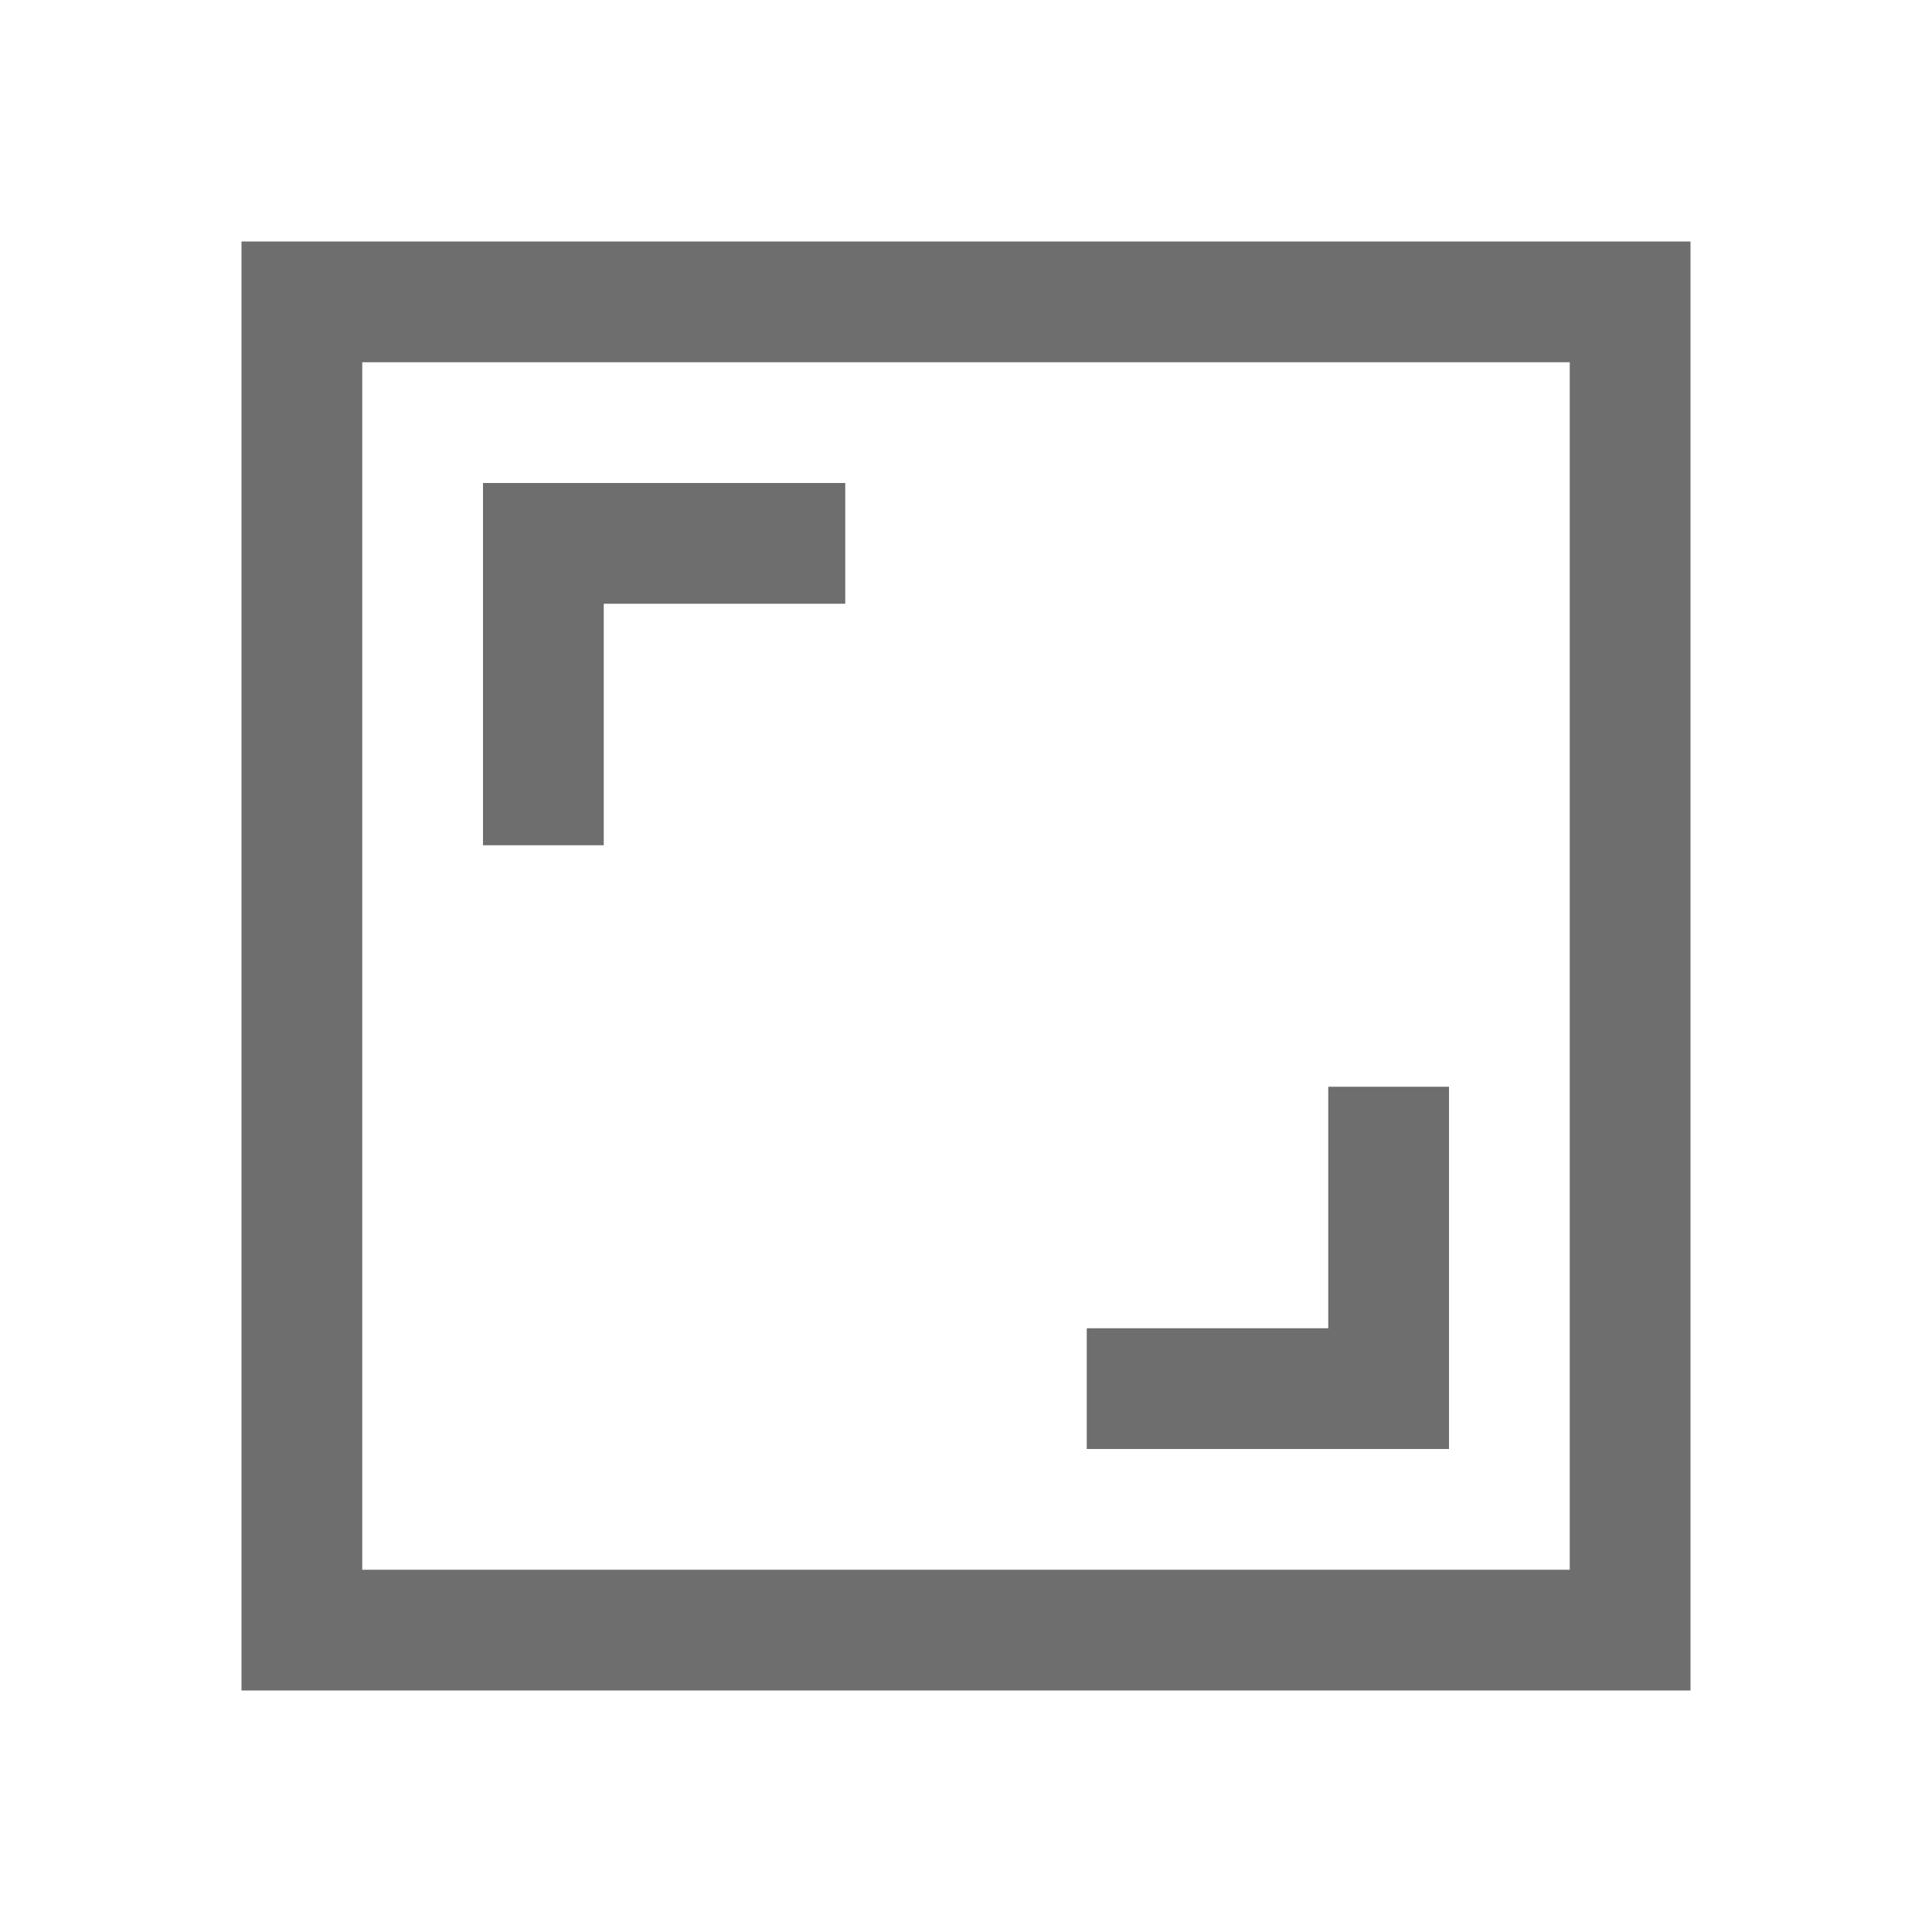
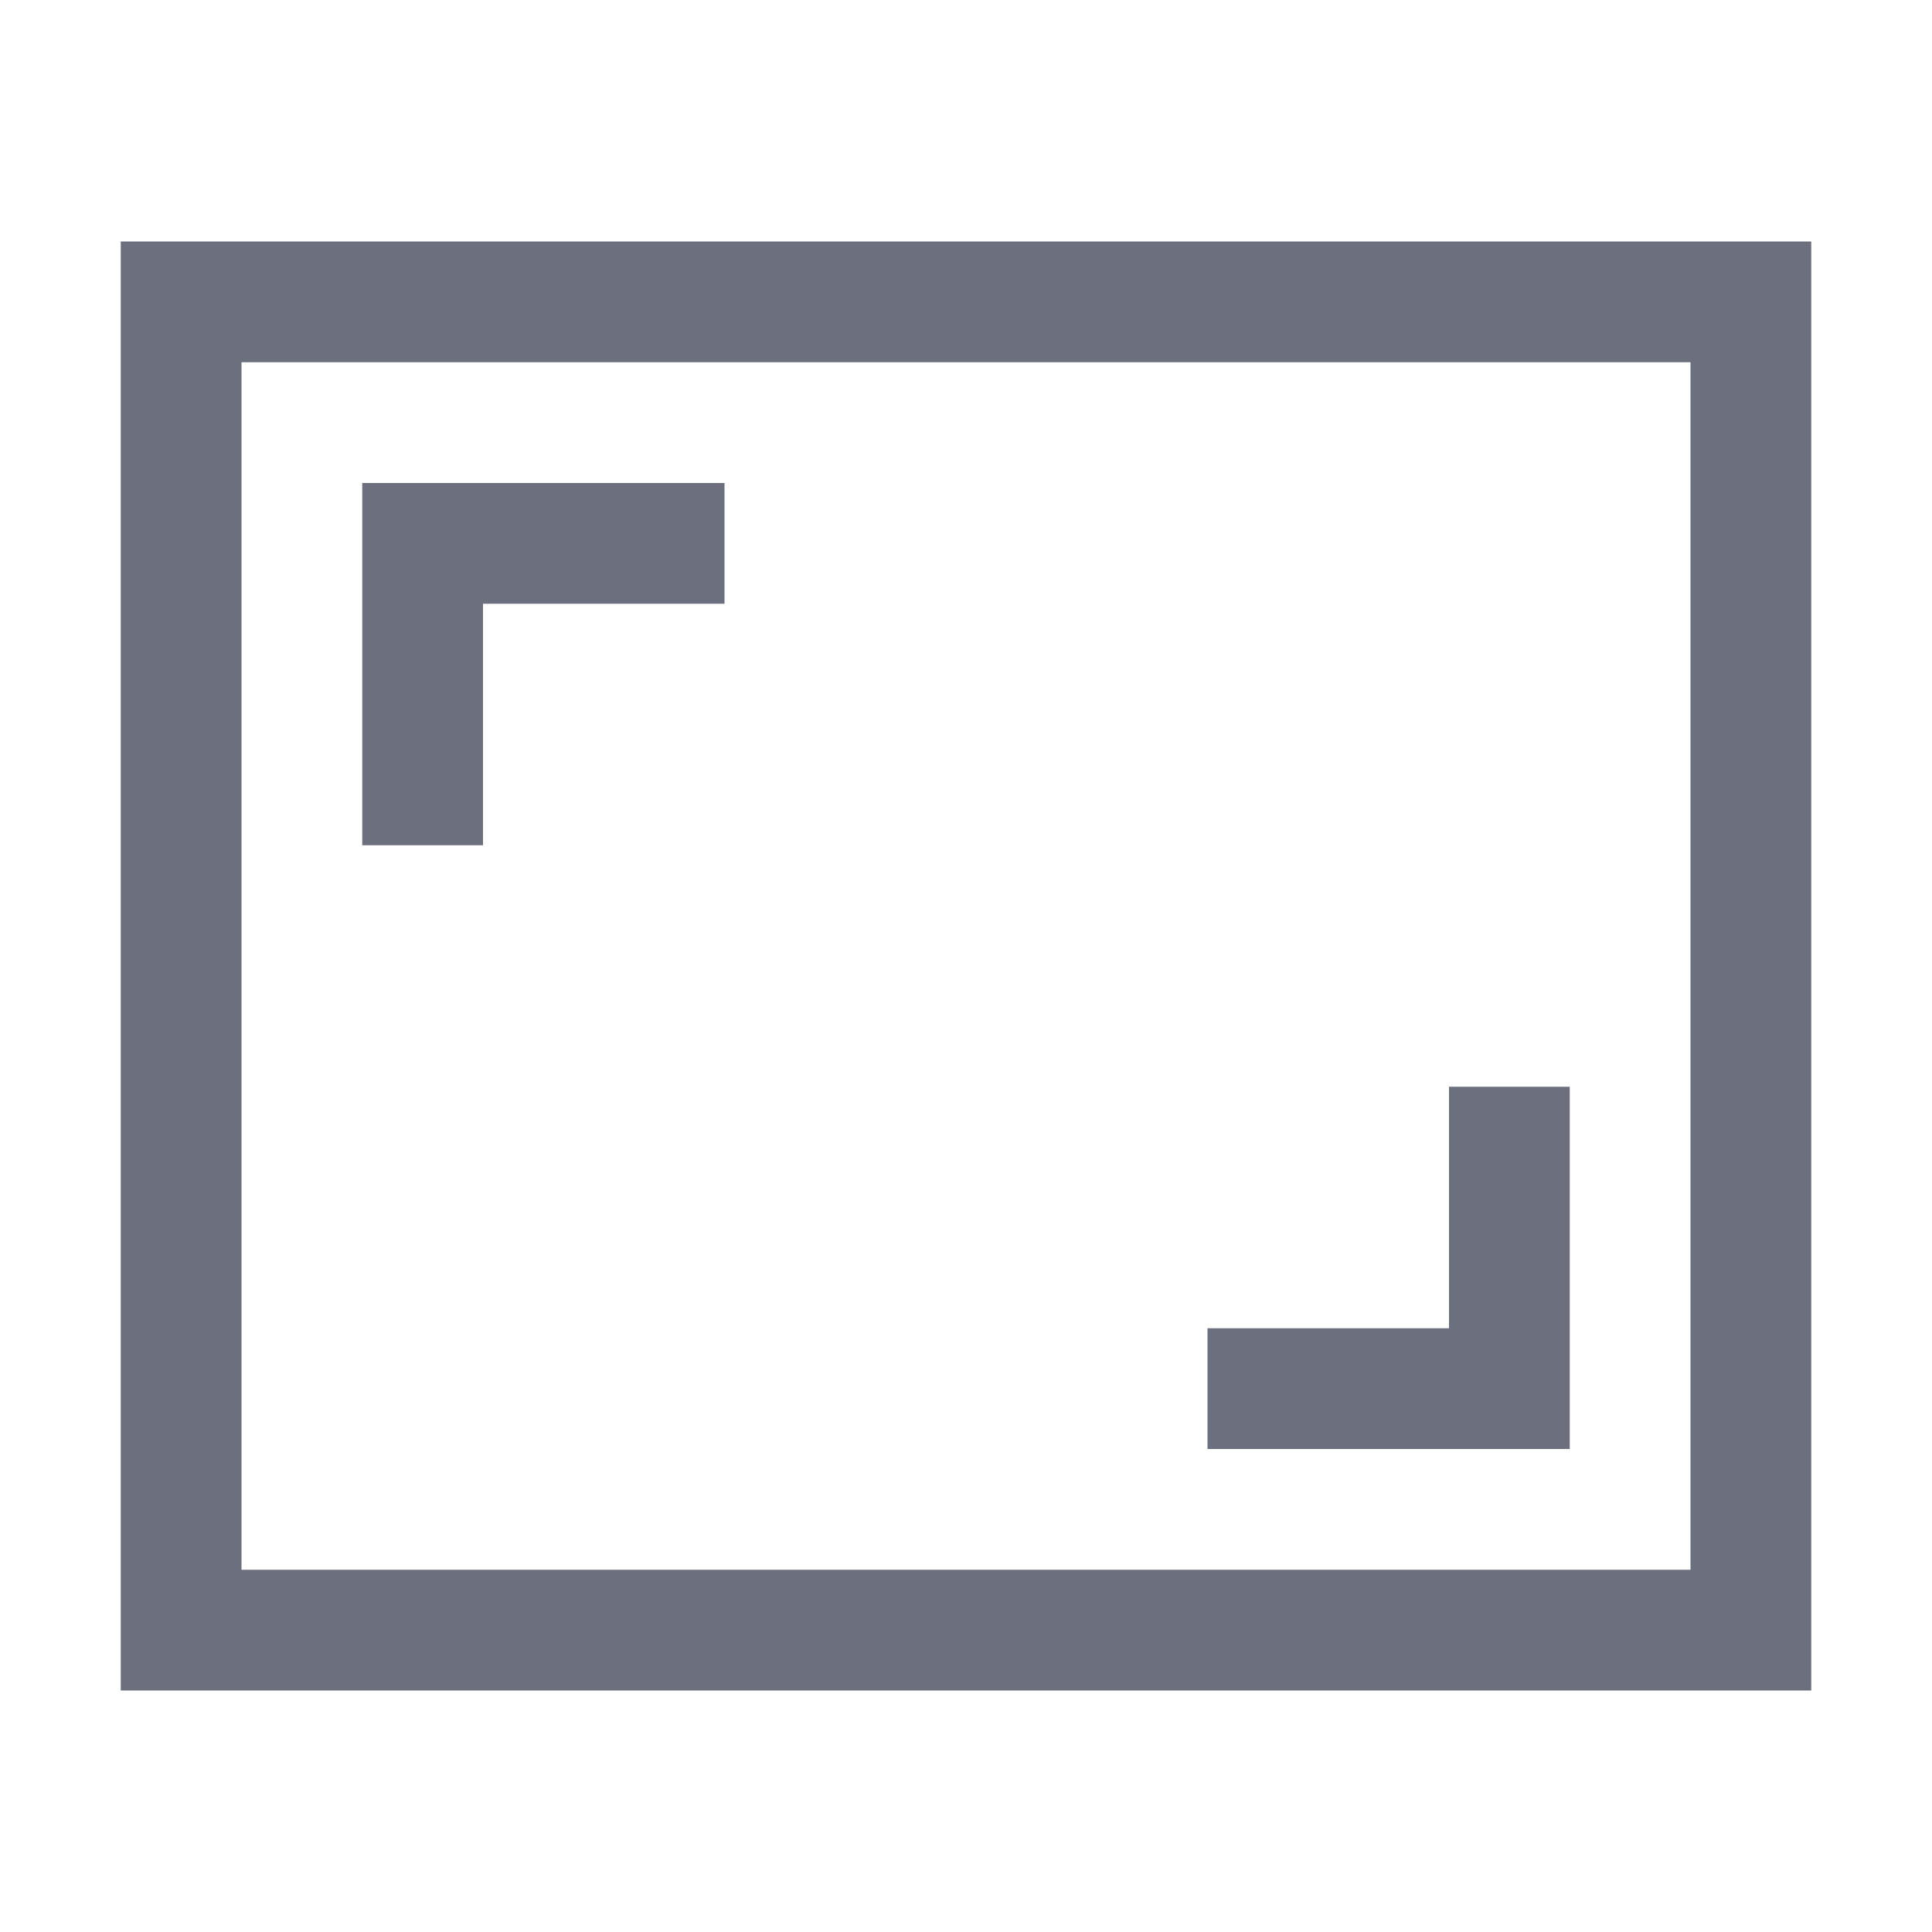
<svg xmlns="http://www.w3.org/2000/svg" width="16" height="16" viewBox="0 0 16 16">
-   <path fill="#6E6E6E" d="M2,2v12h12V2H2z M13,13H3V3h10V13z" />
-   <polygon fill="#6E6E6E" points="5,4 4,4 4,7 5,7 5,5 7,5 7,4 " />
-   <polygon fill="#6E6E6E" points="11,9 11,11 9,11 9,12 12,12 12,11 12,9 " />
+   <g>
+     <path d="M1,2V14H15V2ZM14,13H2V3H14Z" fill="#6c707e" />
+     <polygon points="4 4 3 4 3 7 4 7 4 5 6 5 6 4 4 4" fill="#6c707e" />
+     <polygon points="12 9 12 11 10 11 10 12 13 12 13 11 13 9 12 9" fill="#6c707e" />
+   </g>
</svg>
